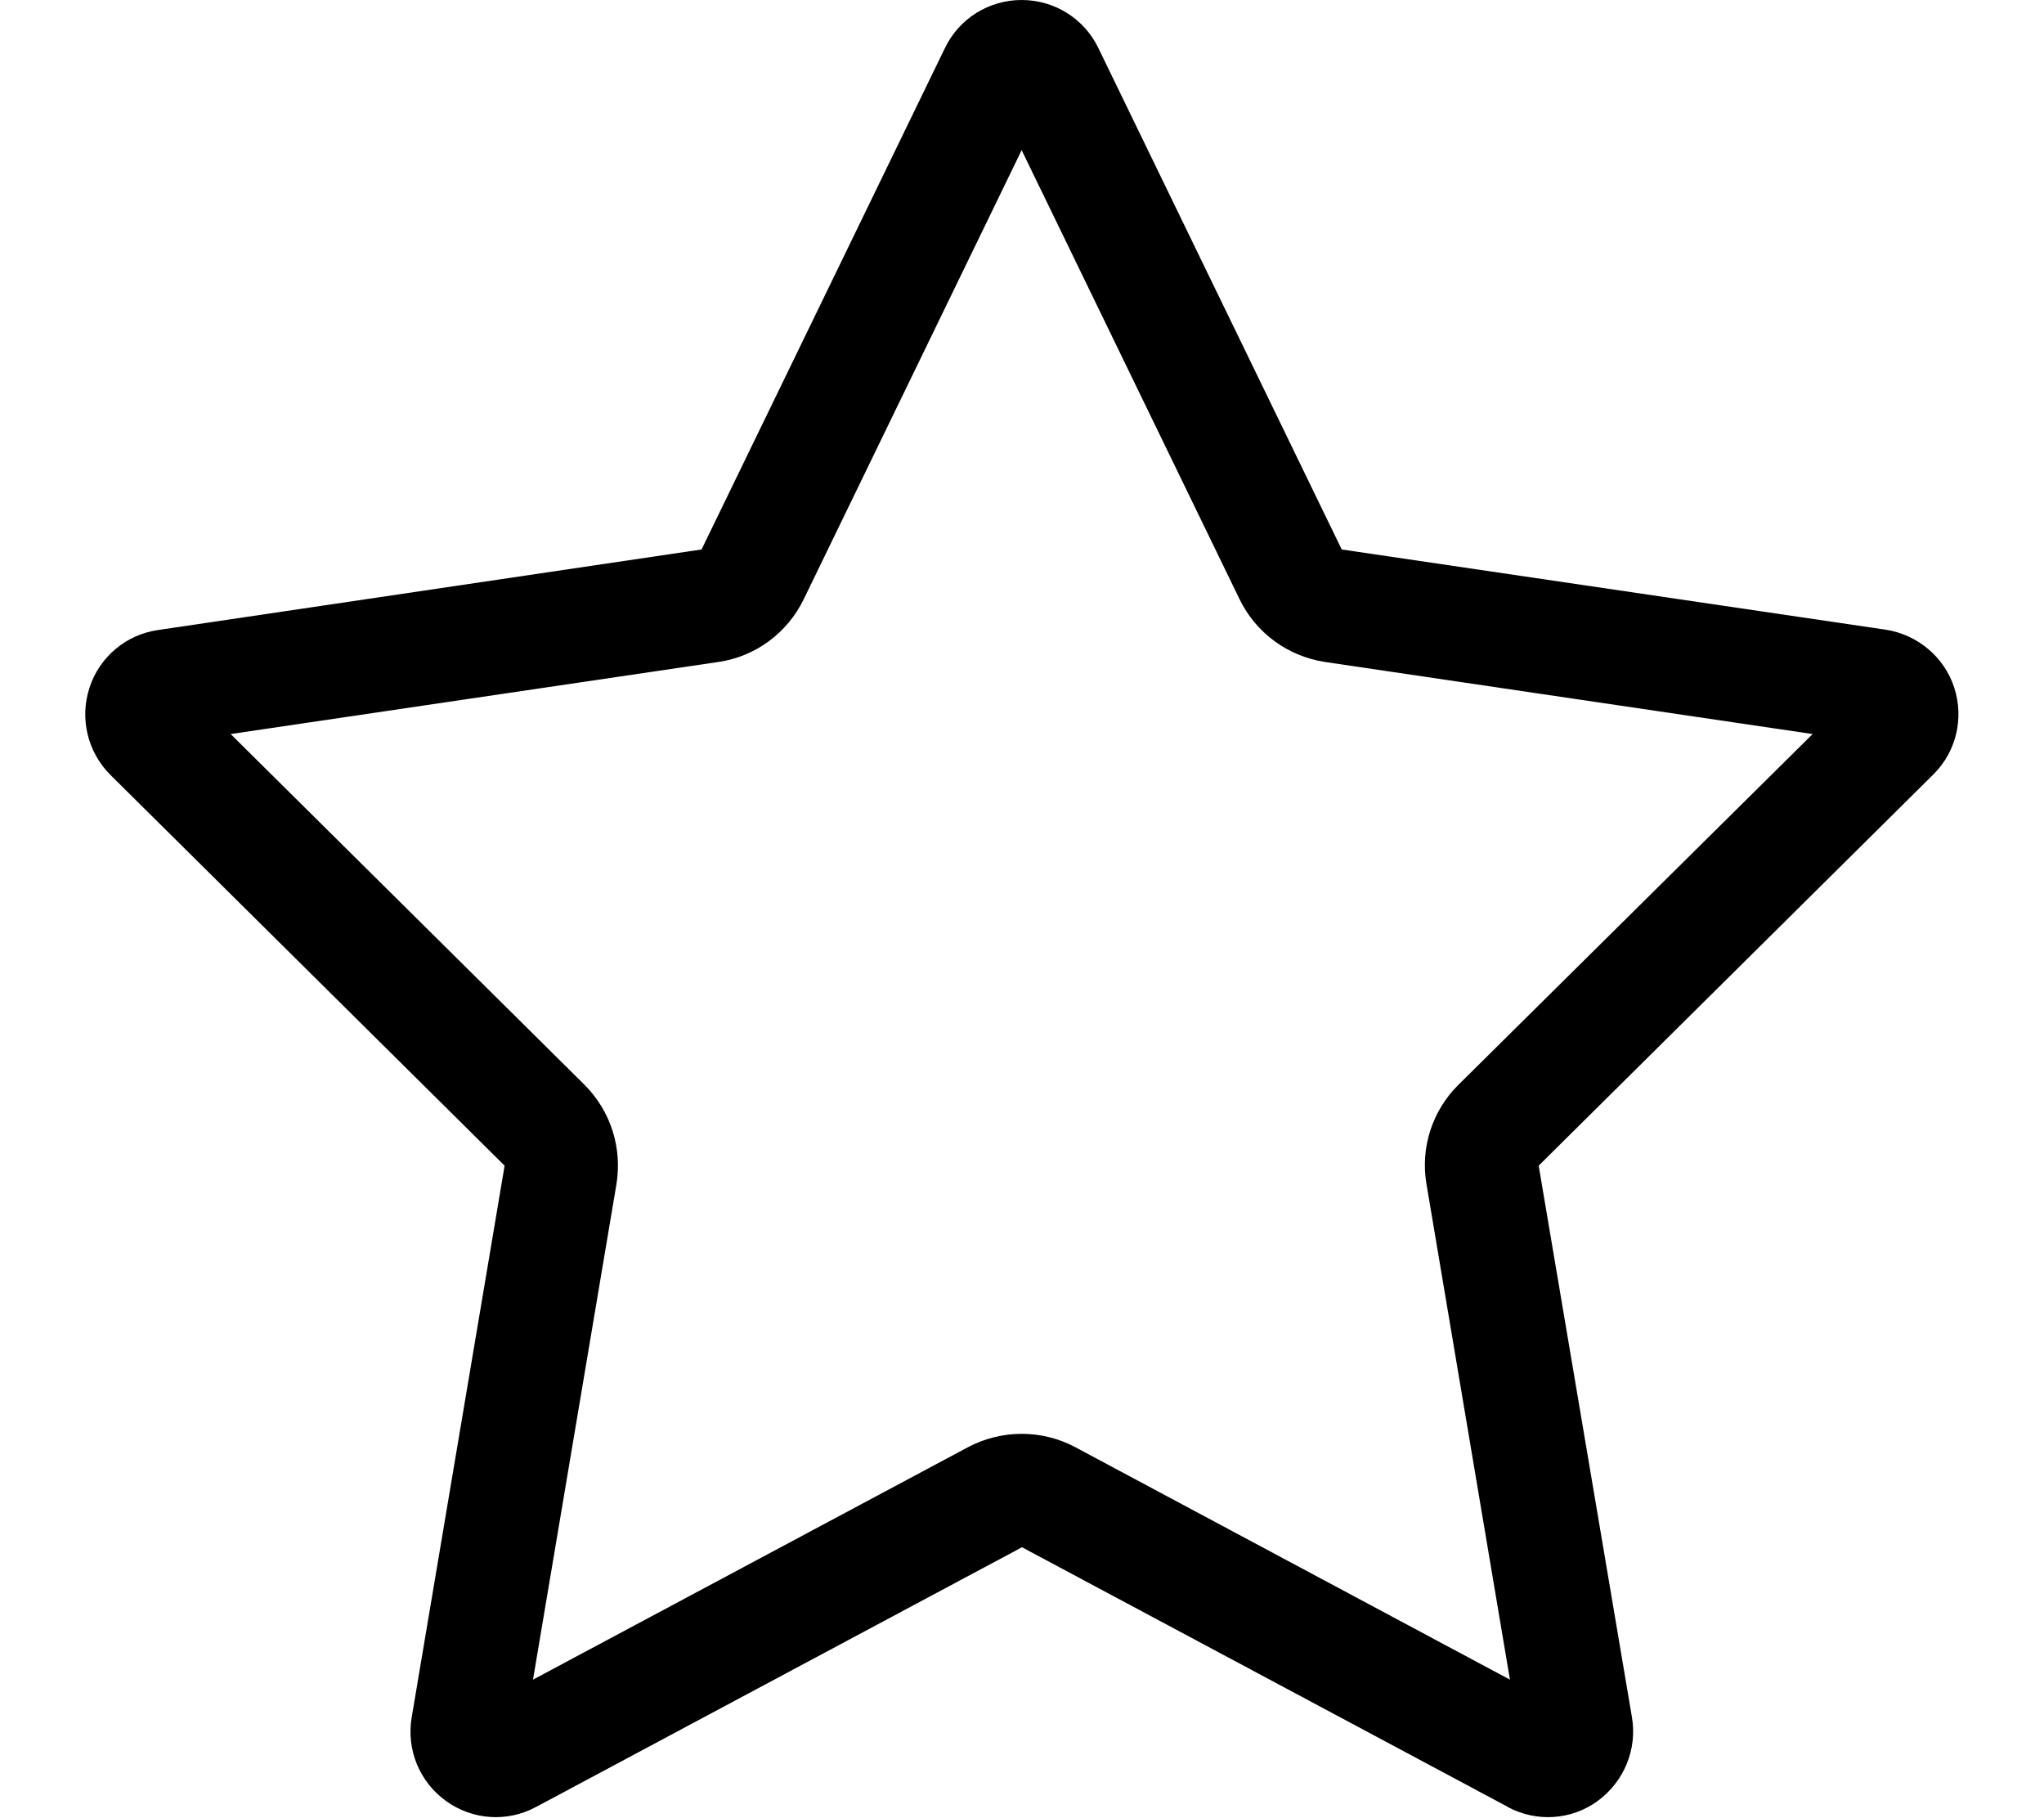
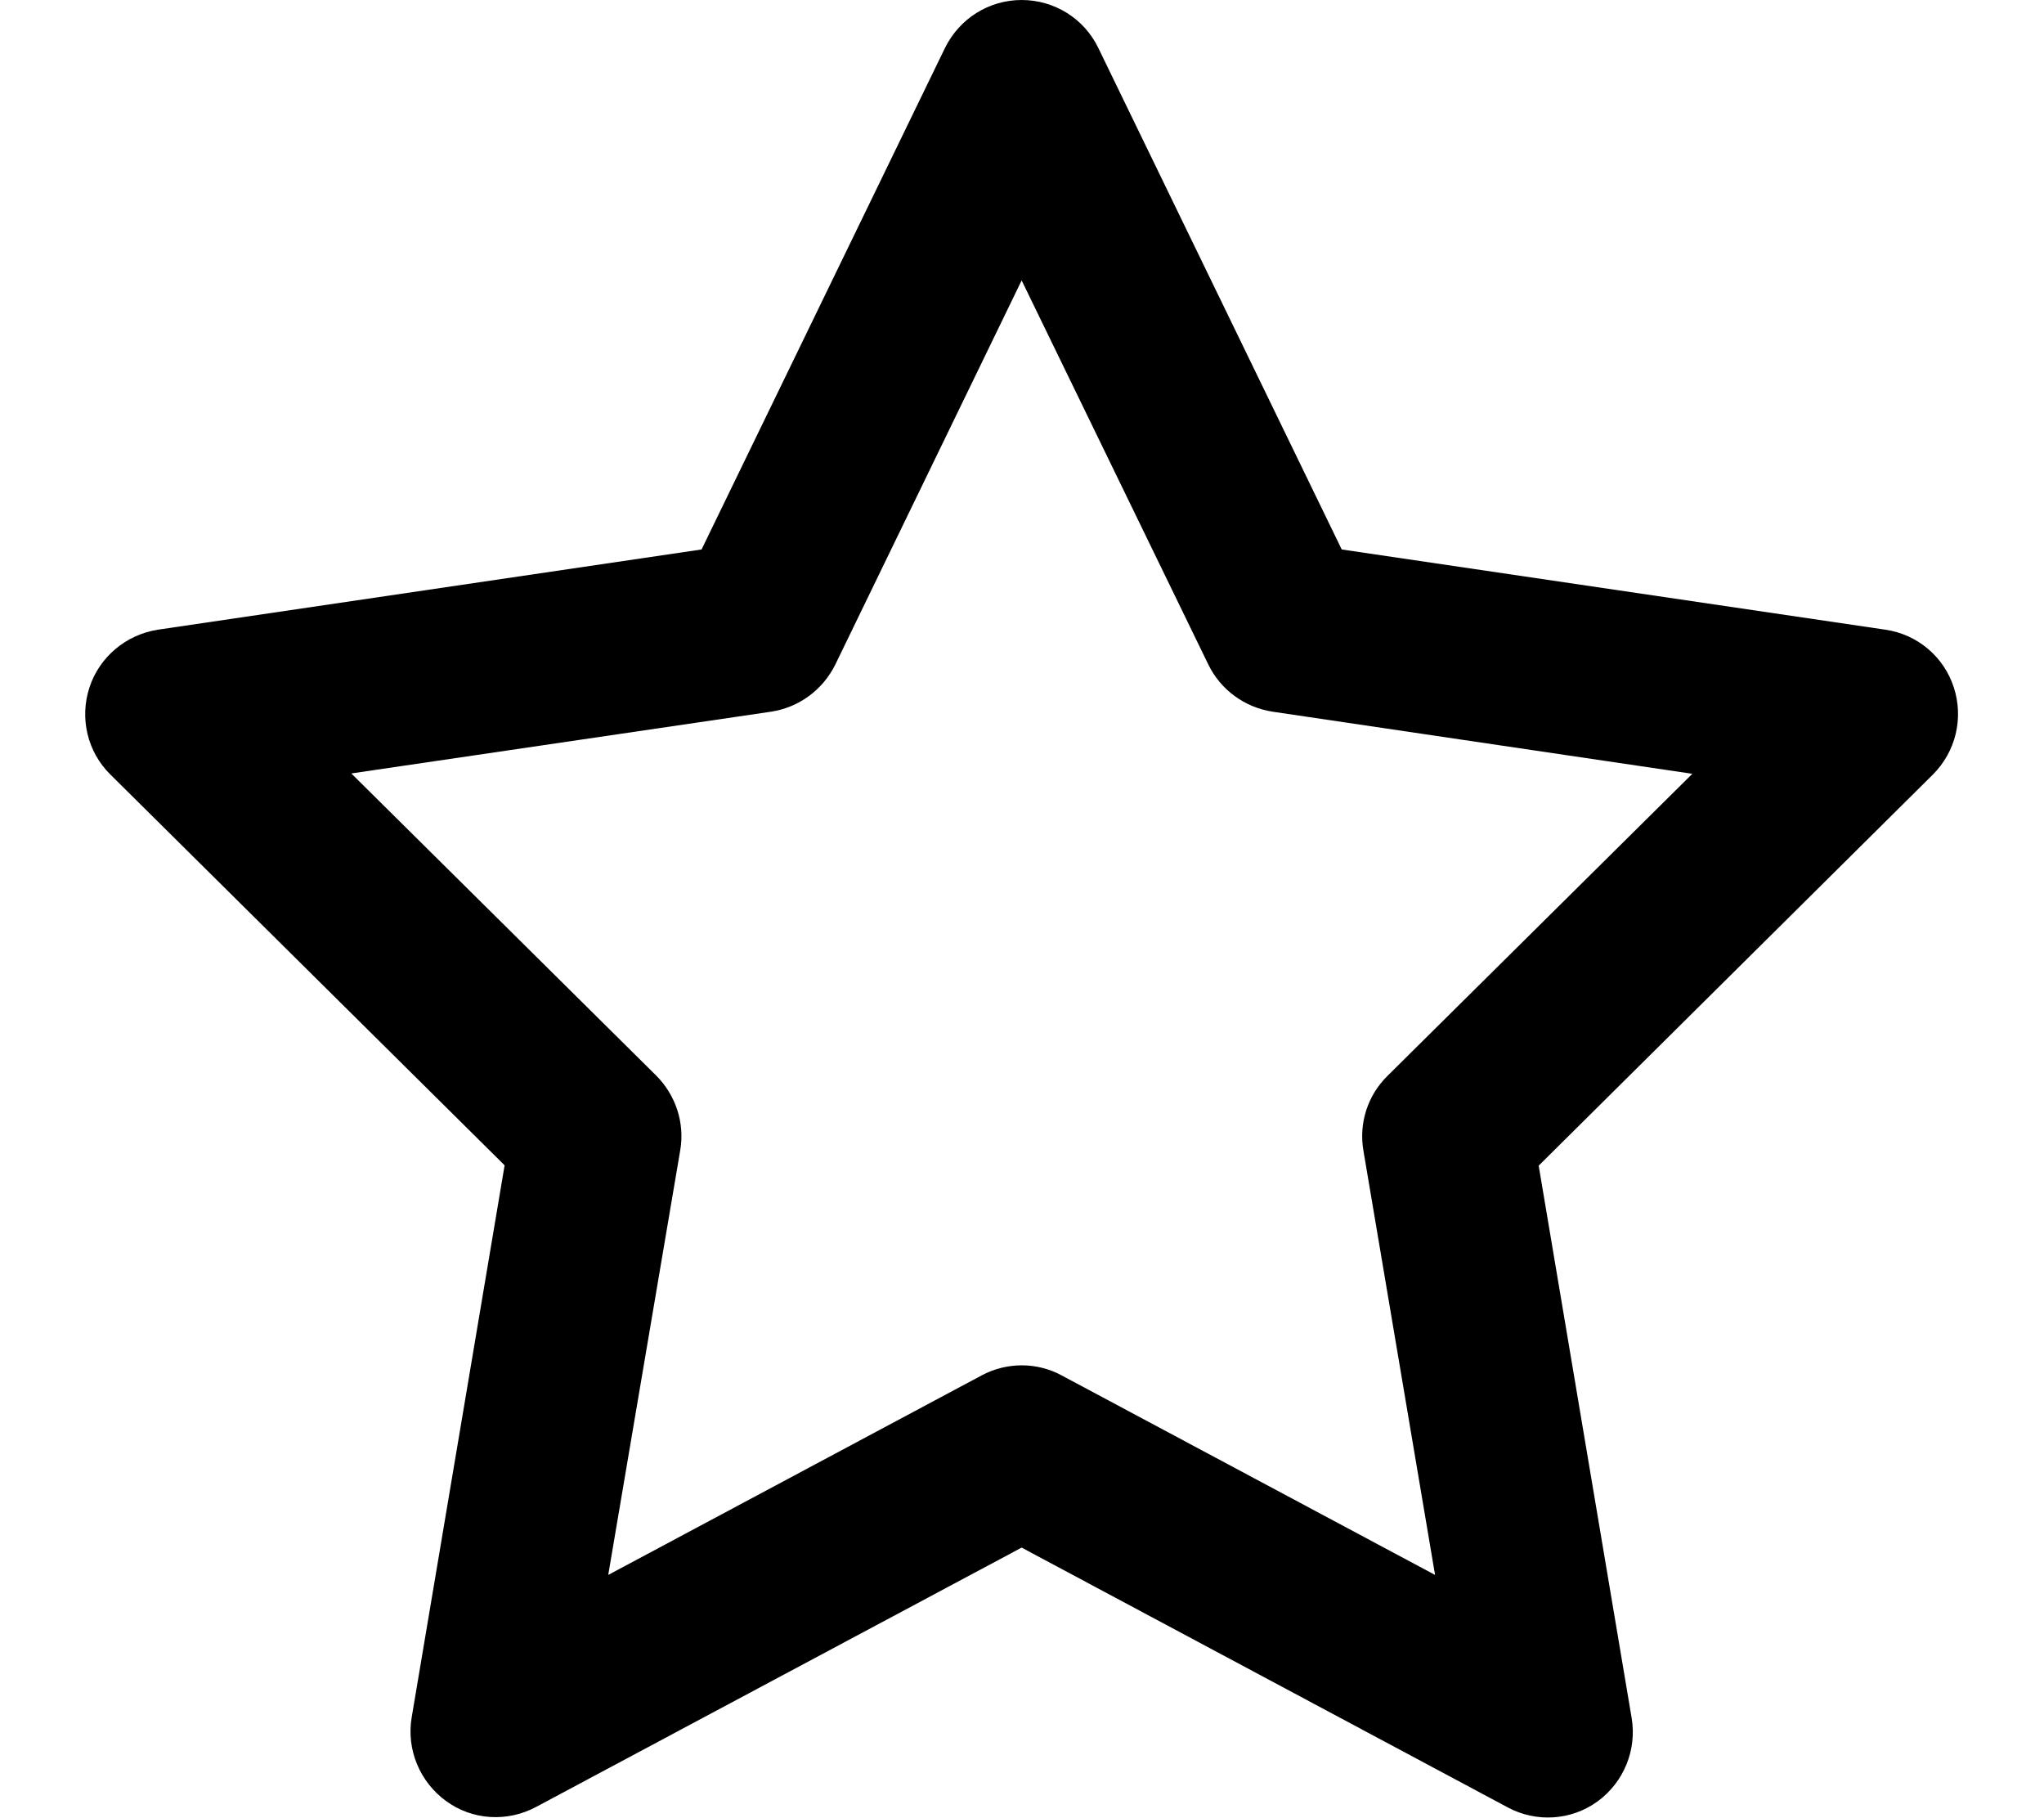
<svg xmlns="http://www.w3.org/2000/svg" viewBox="0 0 576 512">
-   <path d="M226.5 168.8L287.9 42.3l61.4 126.5c4.6 9.5 13.6 16.1 24.1 17.7l137.4 20.3-99.8 98.8c-7.4 7.3-10.8 17.8-9 28.1l23.5 139.5L303 407.7c-9.4-5-20.7-5-30.2 0L150.2 473.2l23.5-139.5c1.7-10.3-1.6-20.7-9-28.1L65 206.8l137.4-20.3c10.5-1.5 19.5-8.2 24.1-17.7zM424.9 509.1c8.1 4.3 17.9 3.7 25.3-1.7s11.2-14.5 9.7-23.5L433.6 328.4 544.8 218.2c6.5-6.4 8.7-15.9 5.9-24.5s-10.3-14.9-19.3-16.3L378.1 154.8 309.5 13.5C305.5 5.2 297.1 0 287.9 0s-17.6 5.2-21.6 13.5L197.7 154.8 44.5 177.5c-9 1.3-16.5 7.6-19.3 16.3s-.5 18.1 5.9 24.5L142.2 328.4 116 483.9c-1.5 9 2.2 18.1 9.7 23.5s17.3 6 25.3 1.7l137-73.2 137 73.2z" />
+   <path d="M287.9 0c9.2 0 17.6 5.2 21.6 13.5l68.6 141.3 153.2 22.6c9 1.3 16.5 7.6 19.3 16.3s.5 18.1-5.9 24.5L433.6 328.4l26.2 155.6c1.5 9-2.2 18.1-9.6 23.5s-17.3 6-25.3 1.7l-137-73.2L151 509.1c-8.1 4.3-17.9 3.7-25.3-1.7s-11.2-14.5-9.7-23.5l26.2-155.6L31.1 218.2c-6.5-6.4-8.7-15.9-5.9-24.5s10.3-14.9 19.3-16.3l153.2-22.6L266.3 13.5C270.4 5.2 278.7 0 287.9 0zm0 79L235.4 187.2c-3.5 7.1-10.2 12.1-18.1 13.3L99 217.9 184.9 303c5.5 5.5 8.1 13.3 6.8 21L171.4 443.7l105.2-56.2c7.1-3.8 15.6-3.8 22.6 0l105.2 56.2L384.2 324.1c-1.3-7.7 1.2-15.5 6.8-21l85.9-85.1L358.6 200.5c-7.8-1.2-14.6-6.1-18.1-13.3L287.9 79z" />
</svg>
